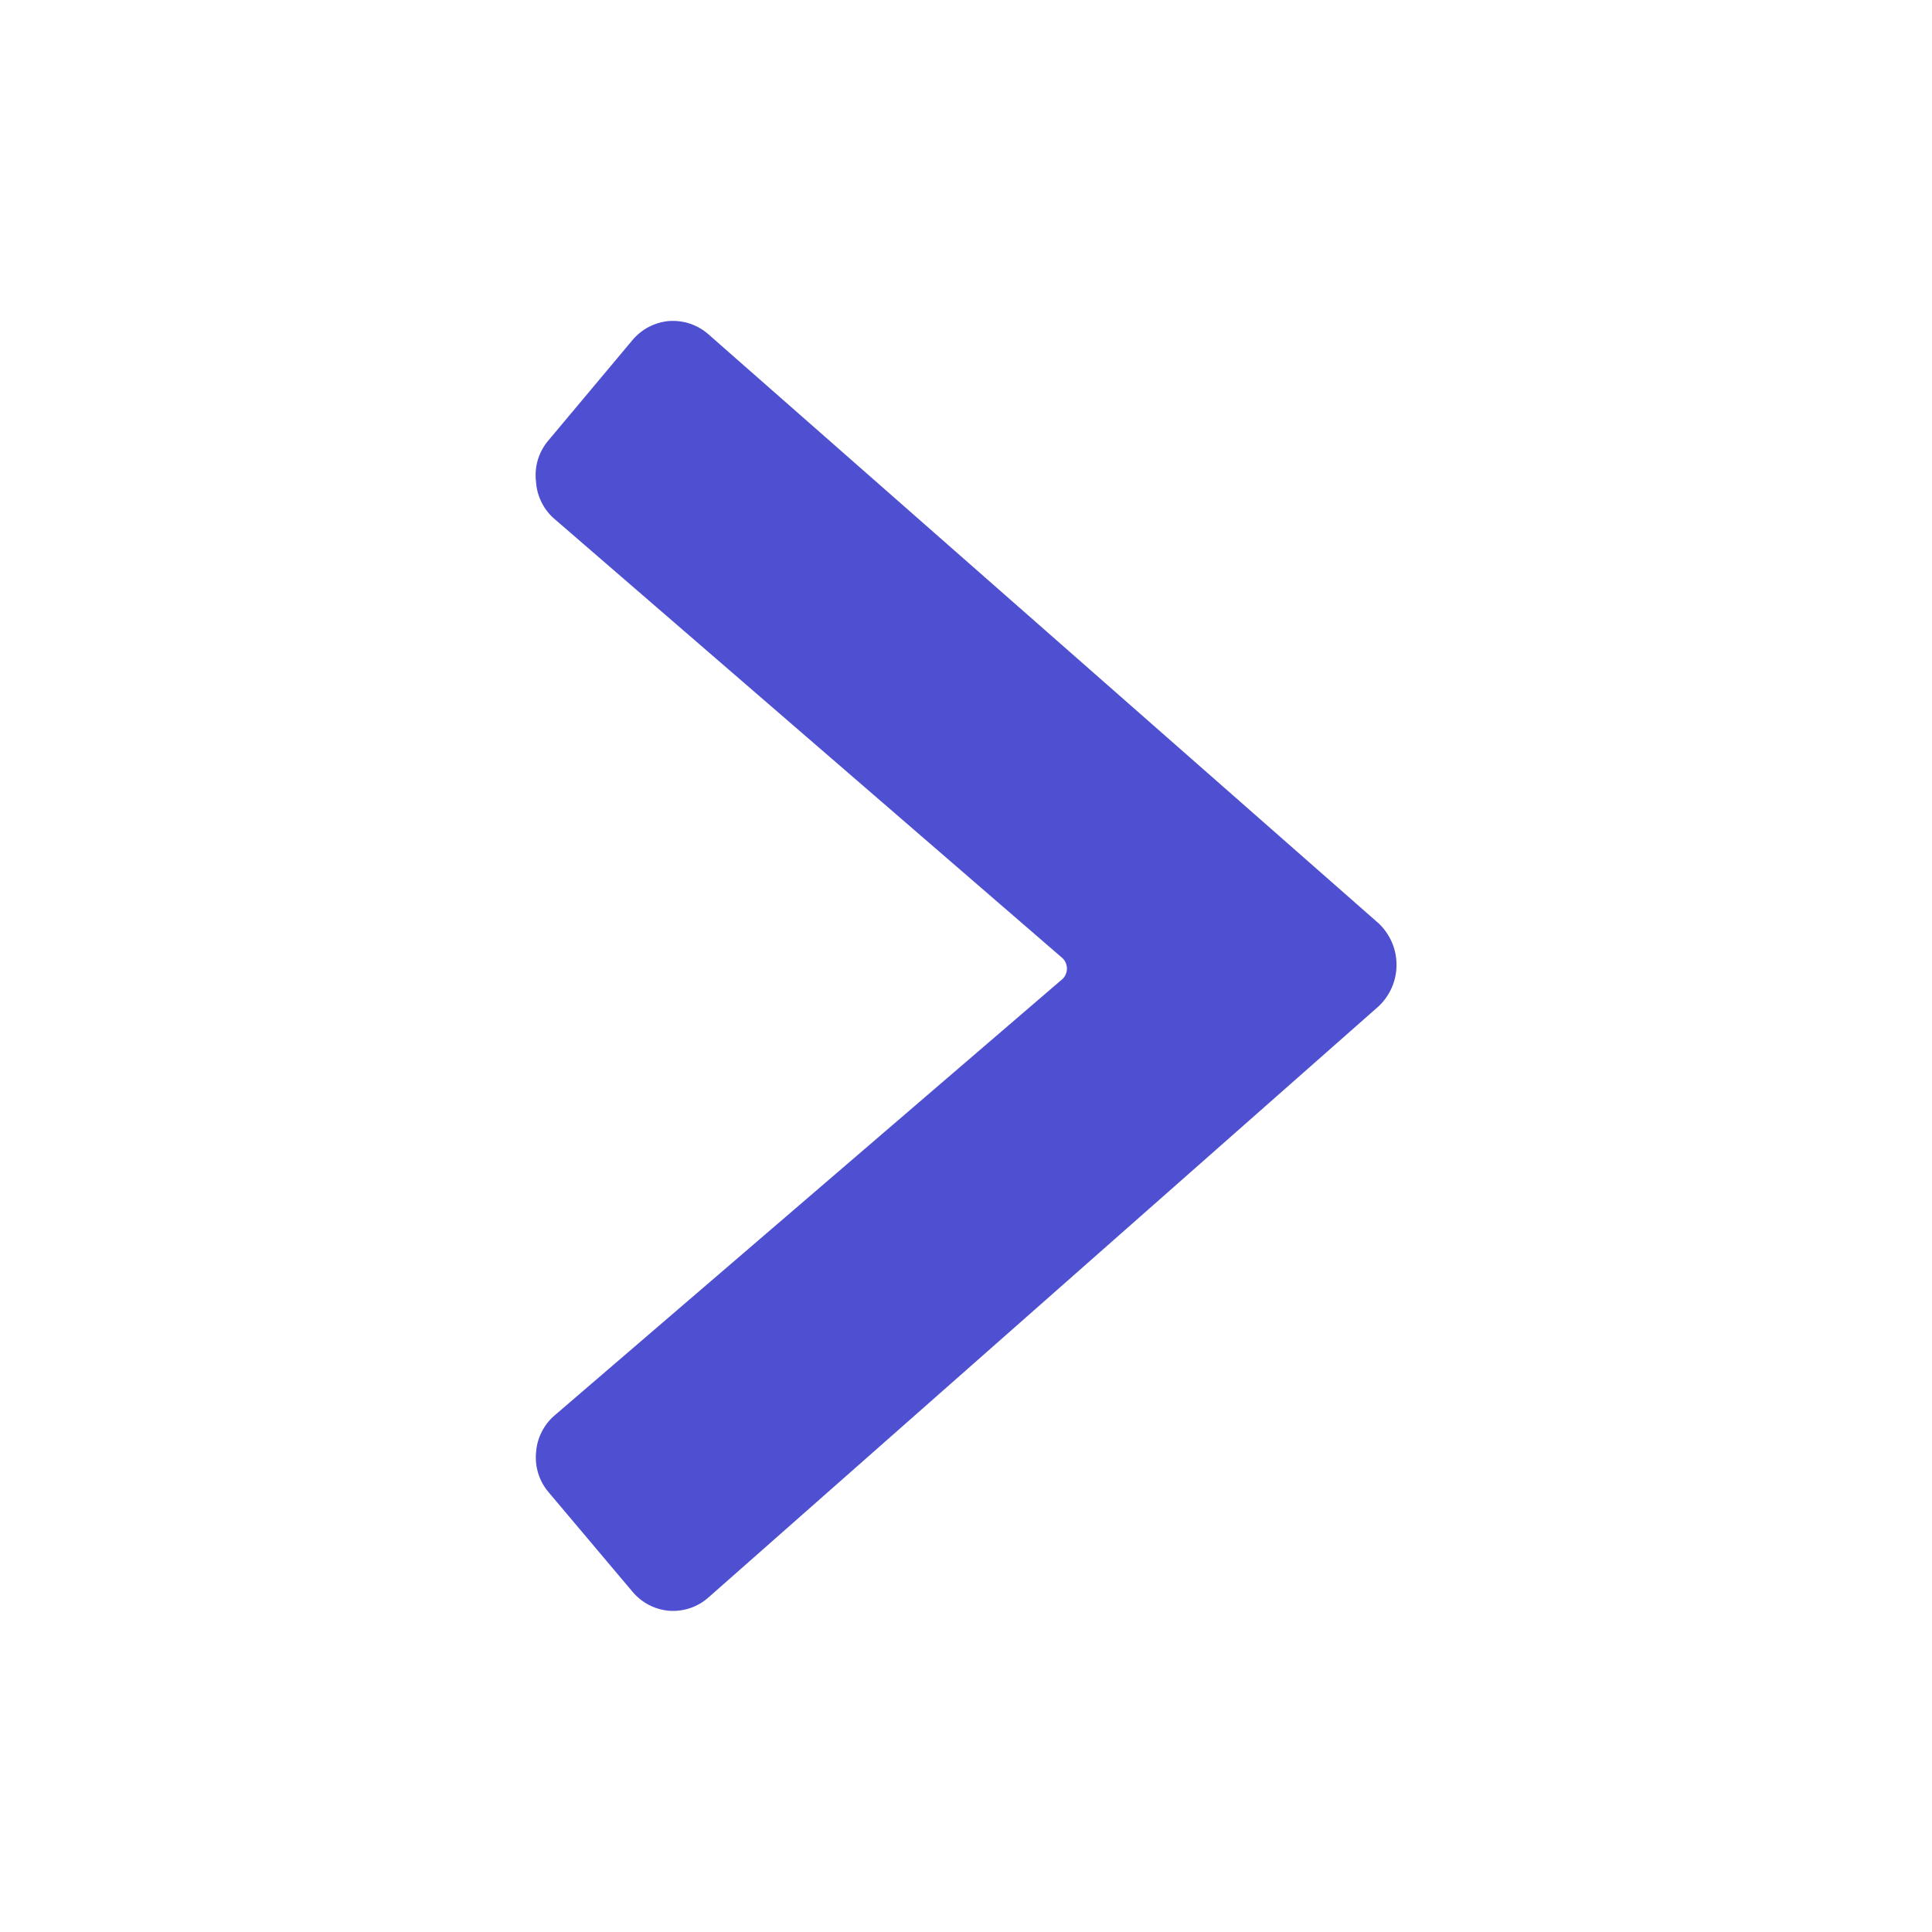
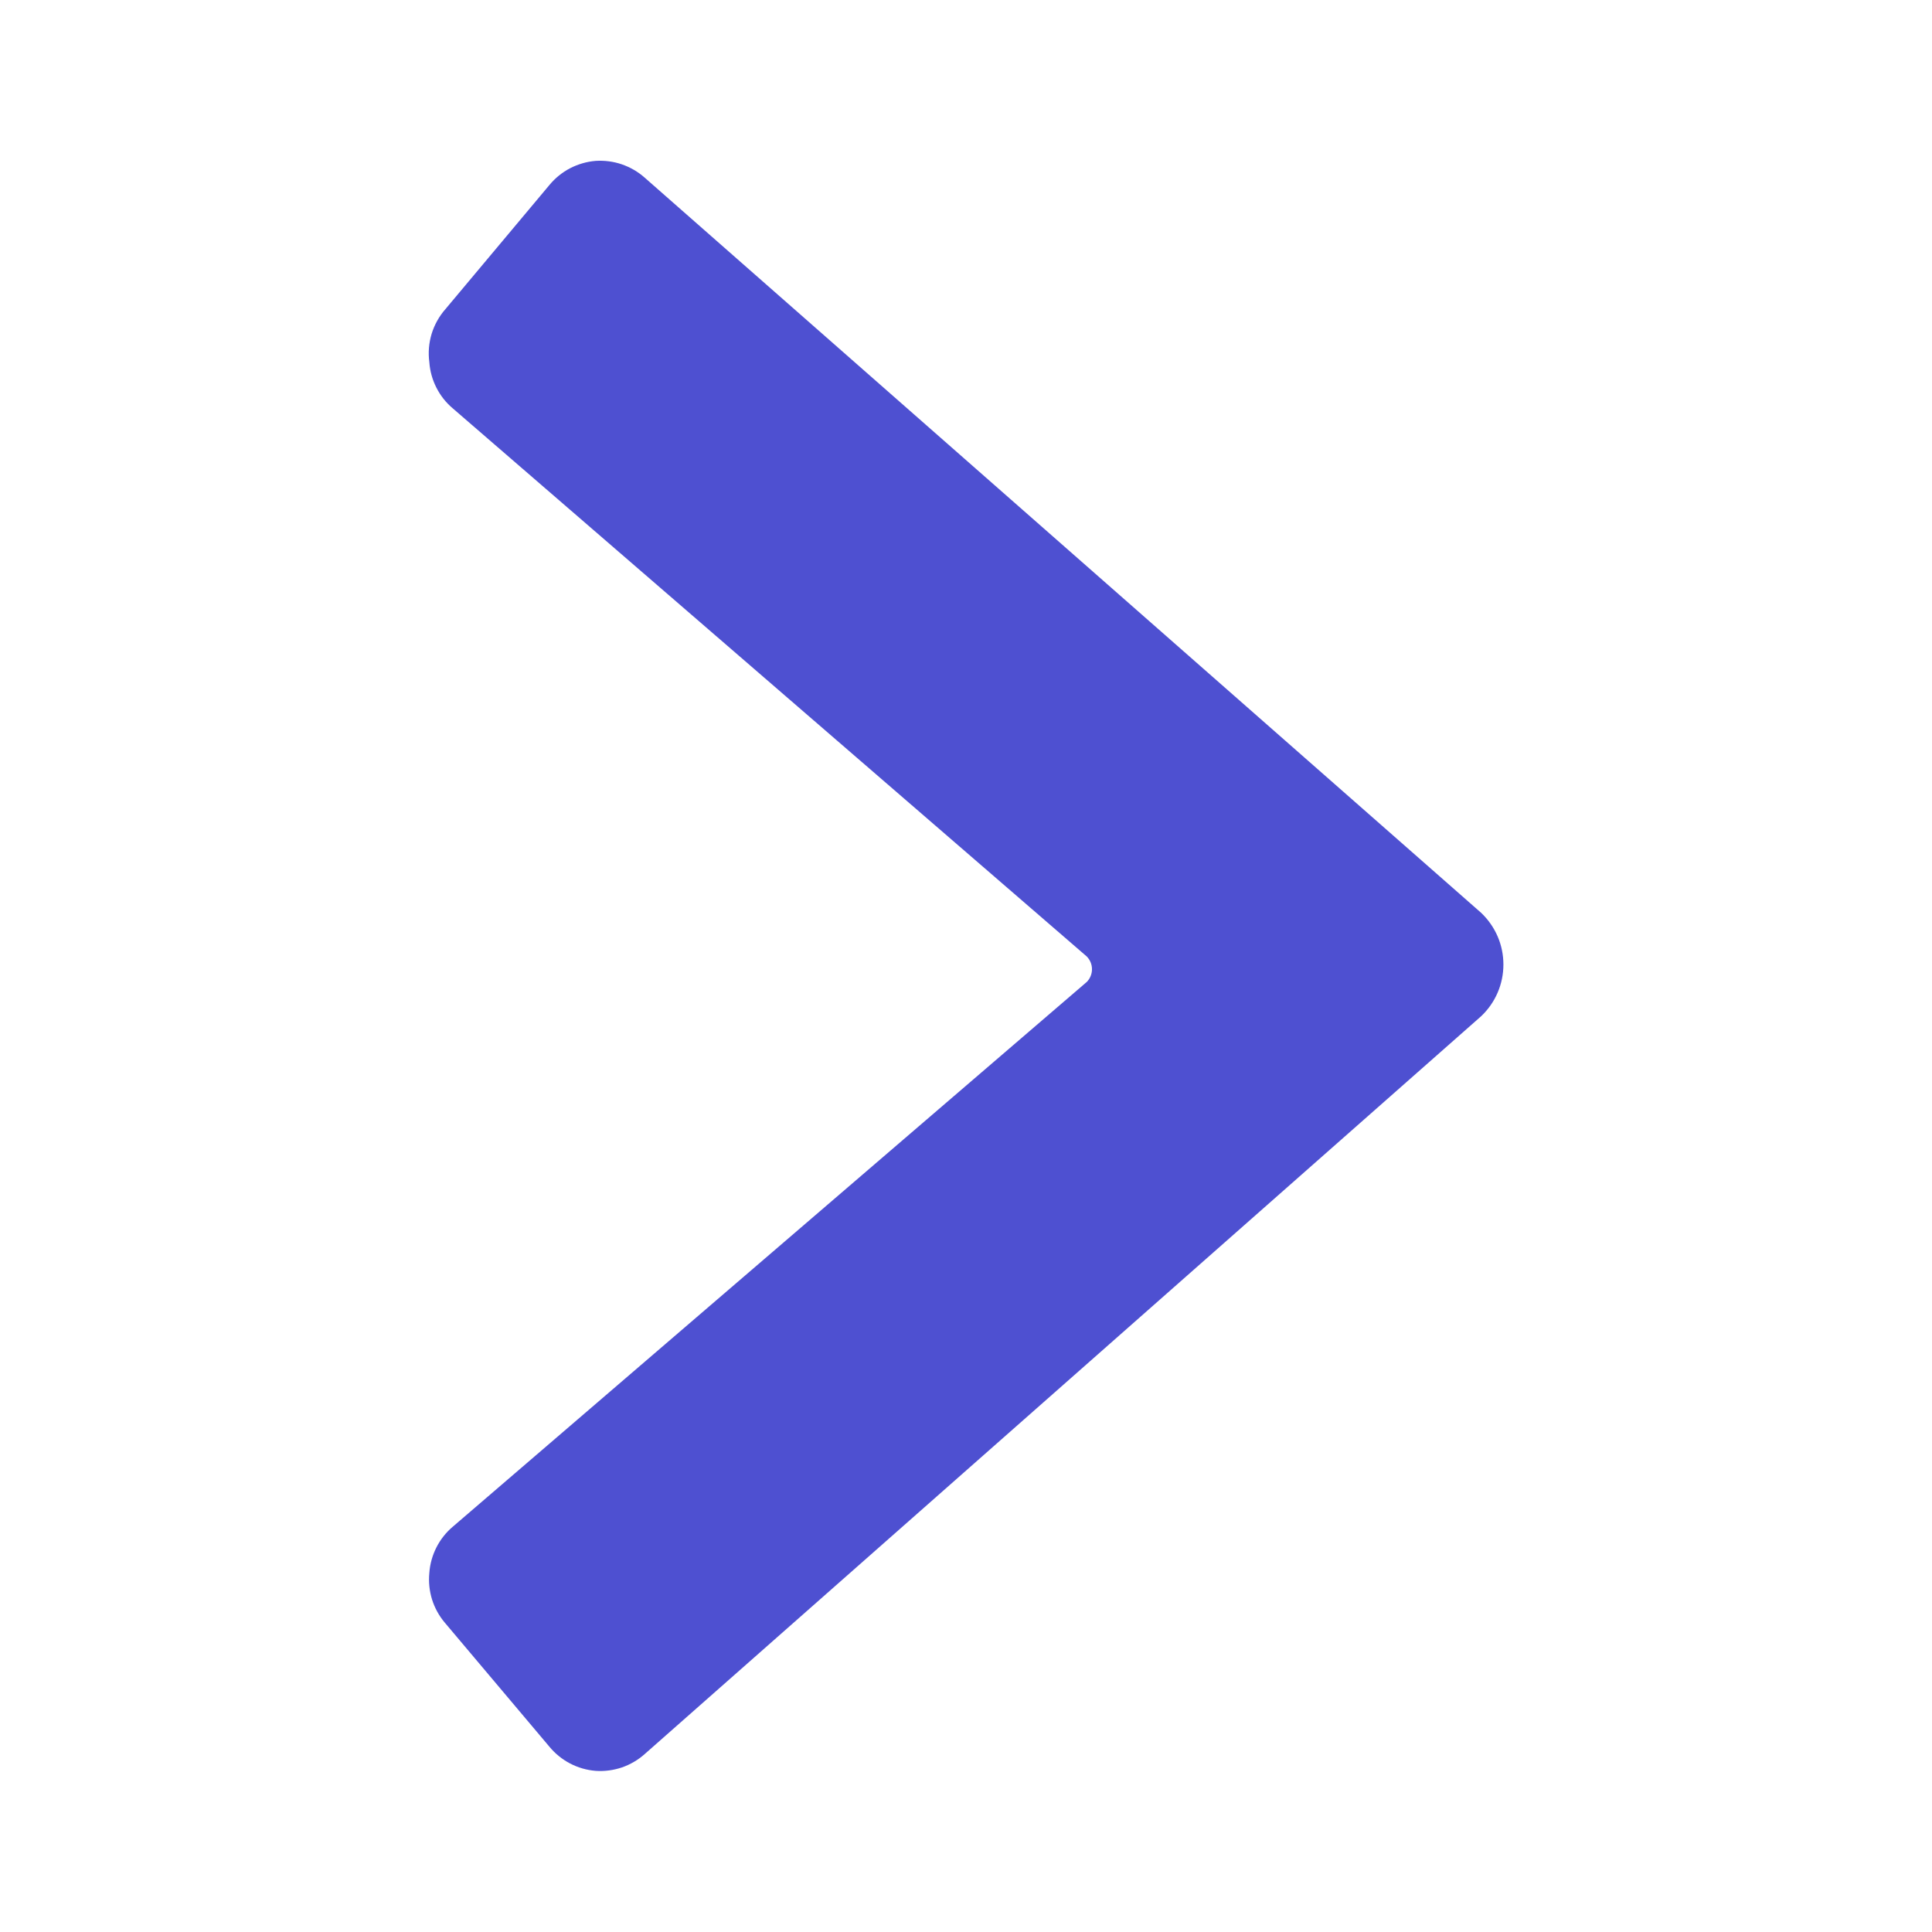
<svg xmlns="http://www.w3.org/2000/svg" width="24" height="24" viewBox="0 0 24 24" fill="none">
-   <g transform="translate(3.9888,3.9888) scale(0.6676)">
+   <g transform="translate(2,2) scale(0.833333)">
    <path d="M7.21 23.748L19.68 12.748C19.784 12.649 19.868 12.53 19.925 12.397C19.982 12.265 20.011 12.122 20.011 11.978C20.011 11.834 19.982 11.691 19.925 11.559C19.868 11.427 19.784 11.307 19.68 11.208L7.21 0.248C7.111 0.16 6.995 0.093 6.87 0.05C6.745 0.007 6.612 -0.01 6.48 -0.002C6.346 0.009 6.217 0.047 6.098 0.108C5.98 0.17 5.875 0.255 5.79 0.358L4.24 2.208C4.146 2.315 4.076 2.441 4.034 2.577C3.993 2.714 3.981 2.857 4 2.998C4.009 3.131 4.045 3.26 4.105 3.378C4.165 3.497 4.248 3.602 4.35 3.688L13.8 11.858C13.85 11.909 13.878 11.977 13.878 12.048C13.878 12.119 13.85 12.188 13.8 12.238L4.35 20.358C4.248 20.444 4.165 20.55 4.105 20.668C4.045 20.787 4.009 20.916 4 21.048C3.987 21.181 4.001 21.314 4.04 21.442C4.08 21.569 4.144 21.686 4.23 21.788L5.79 23.638C5.875 23.741 5.98 23.826 6.098 23.888C6.217 23.95 6.346 23.987 6.48 23.998C6.612 24.007 6.745 23.989 6.87 23.947C6.995 23.904 7.111 23.836 7.21 23.748Z" fill="#4E50D1" />
  </g>
</svg>
